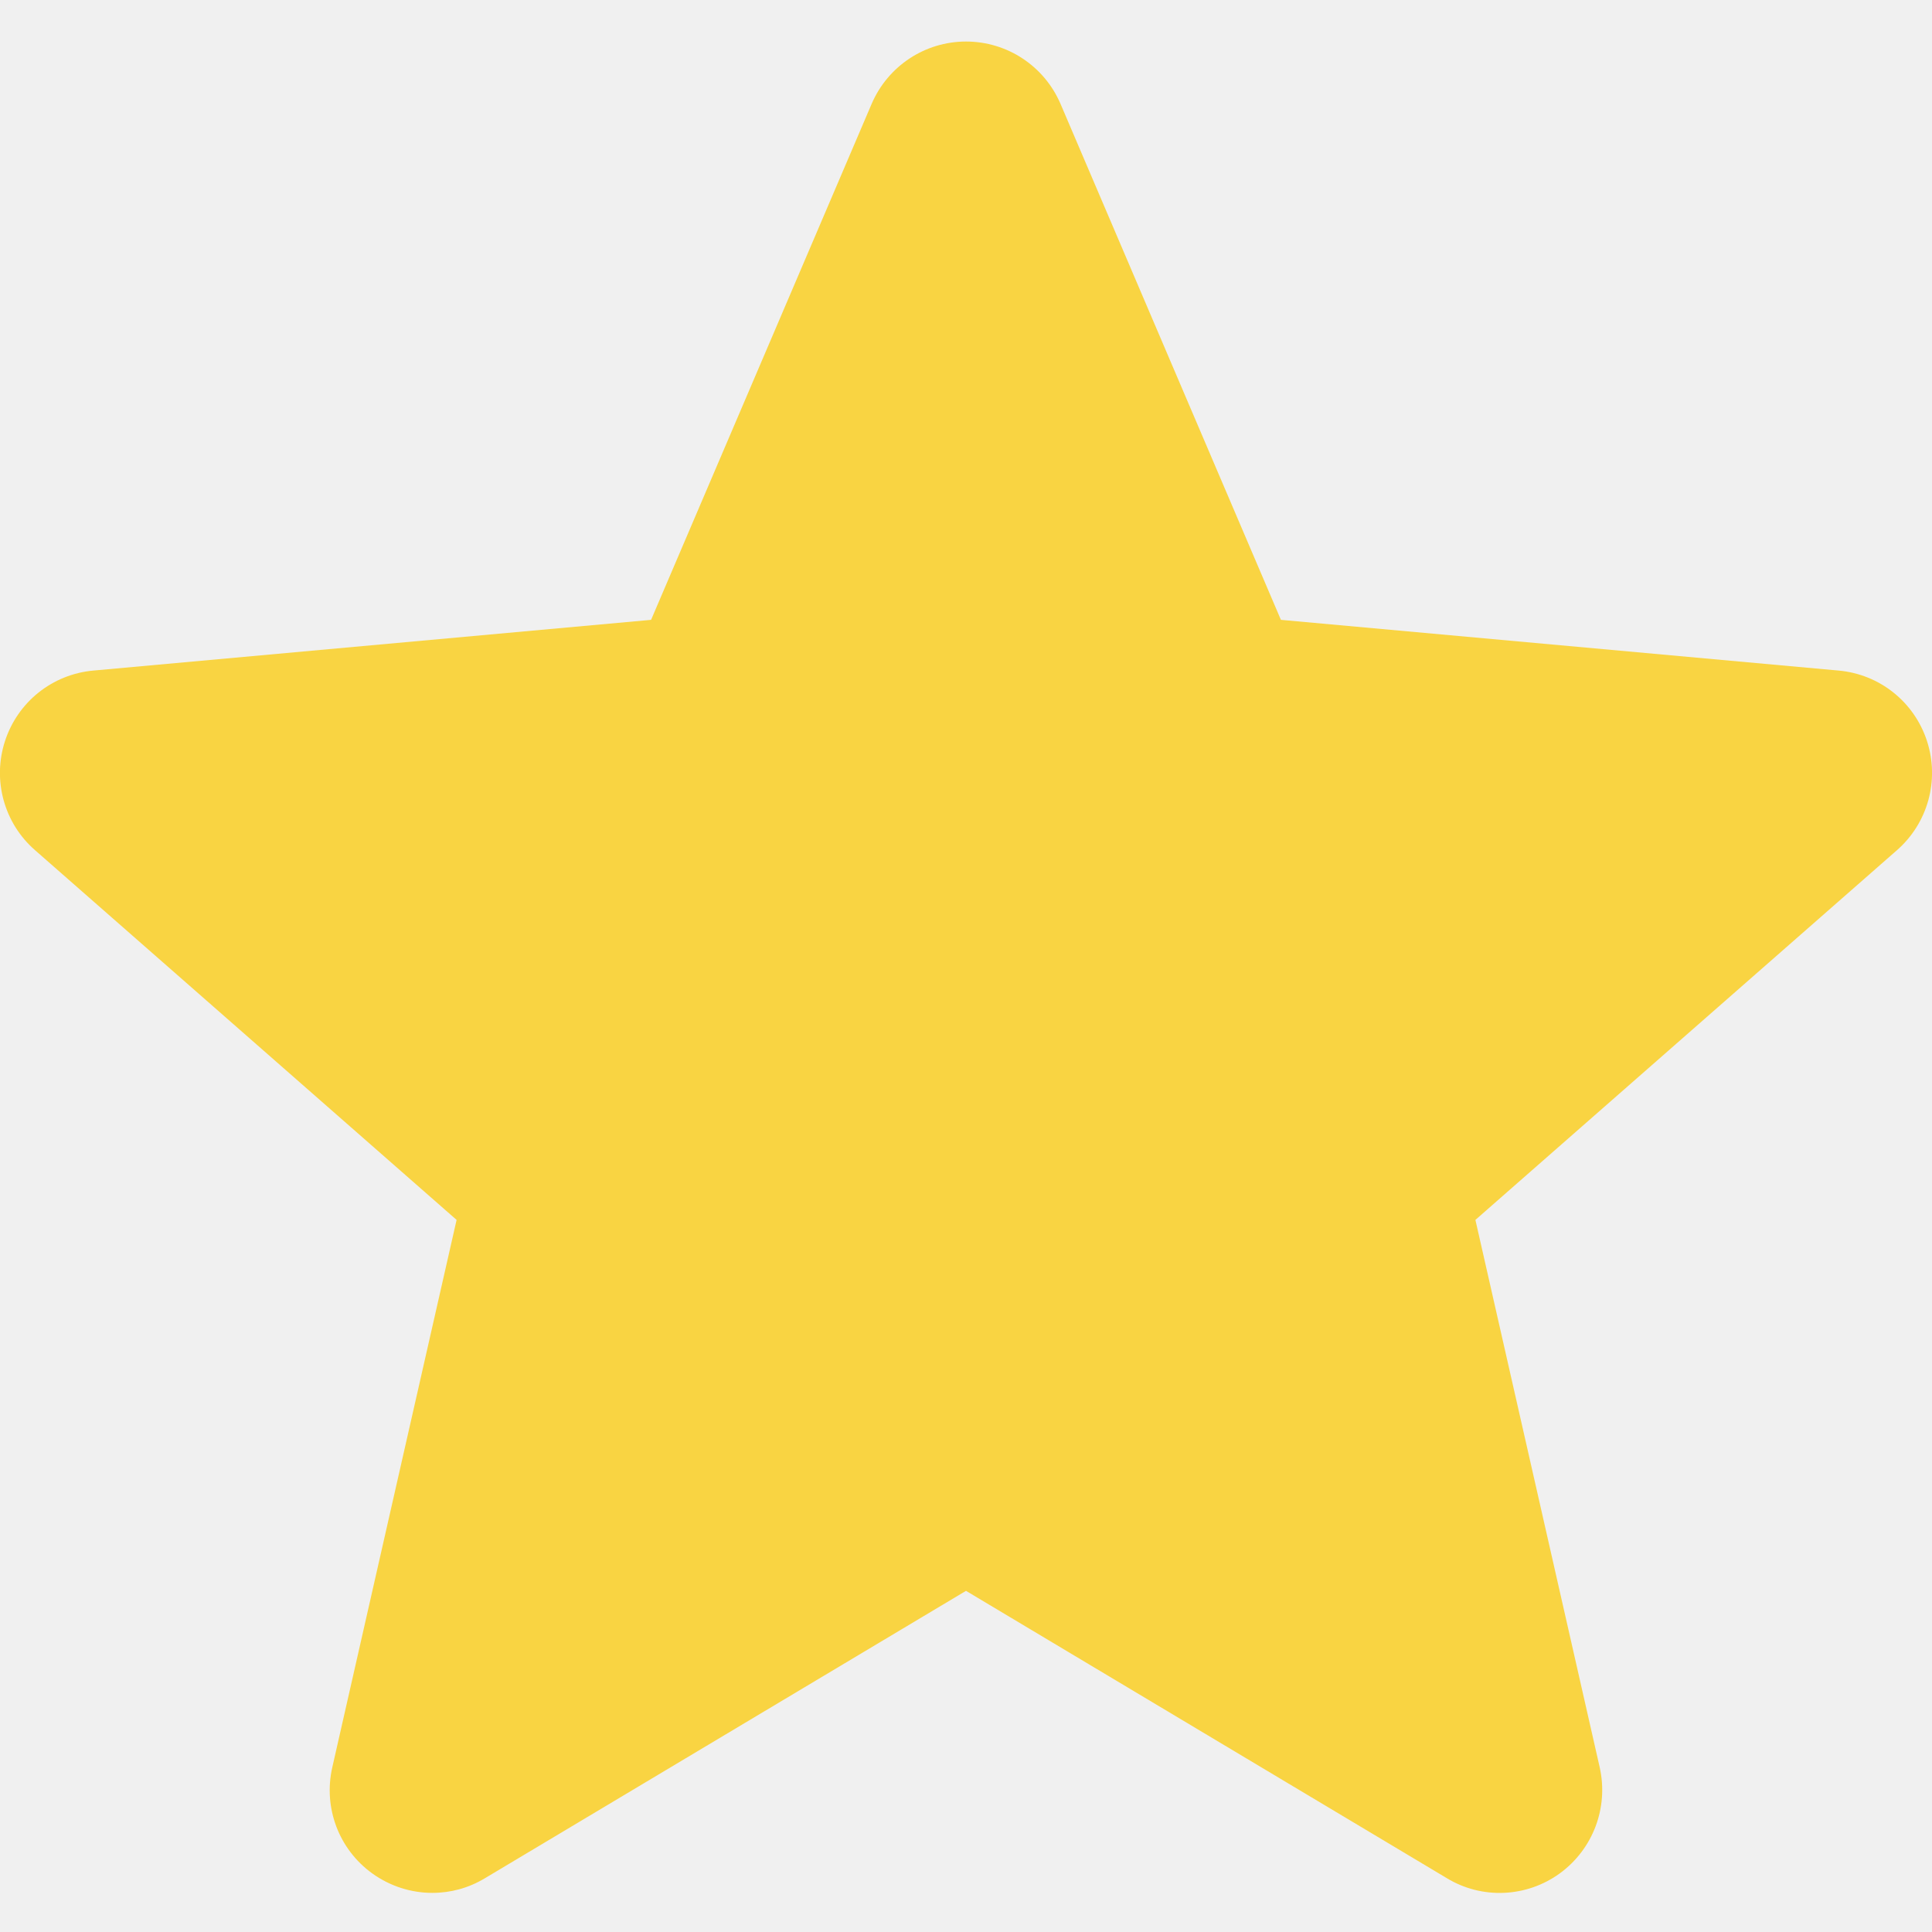
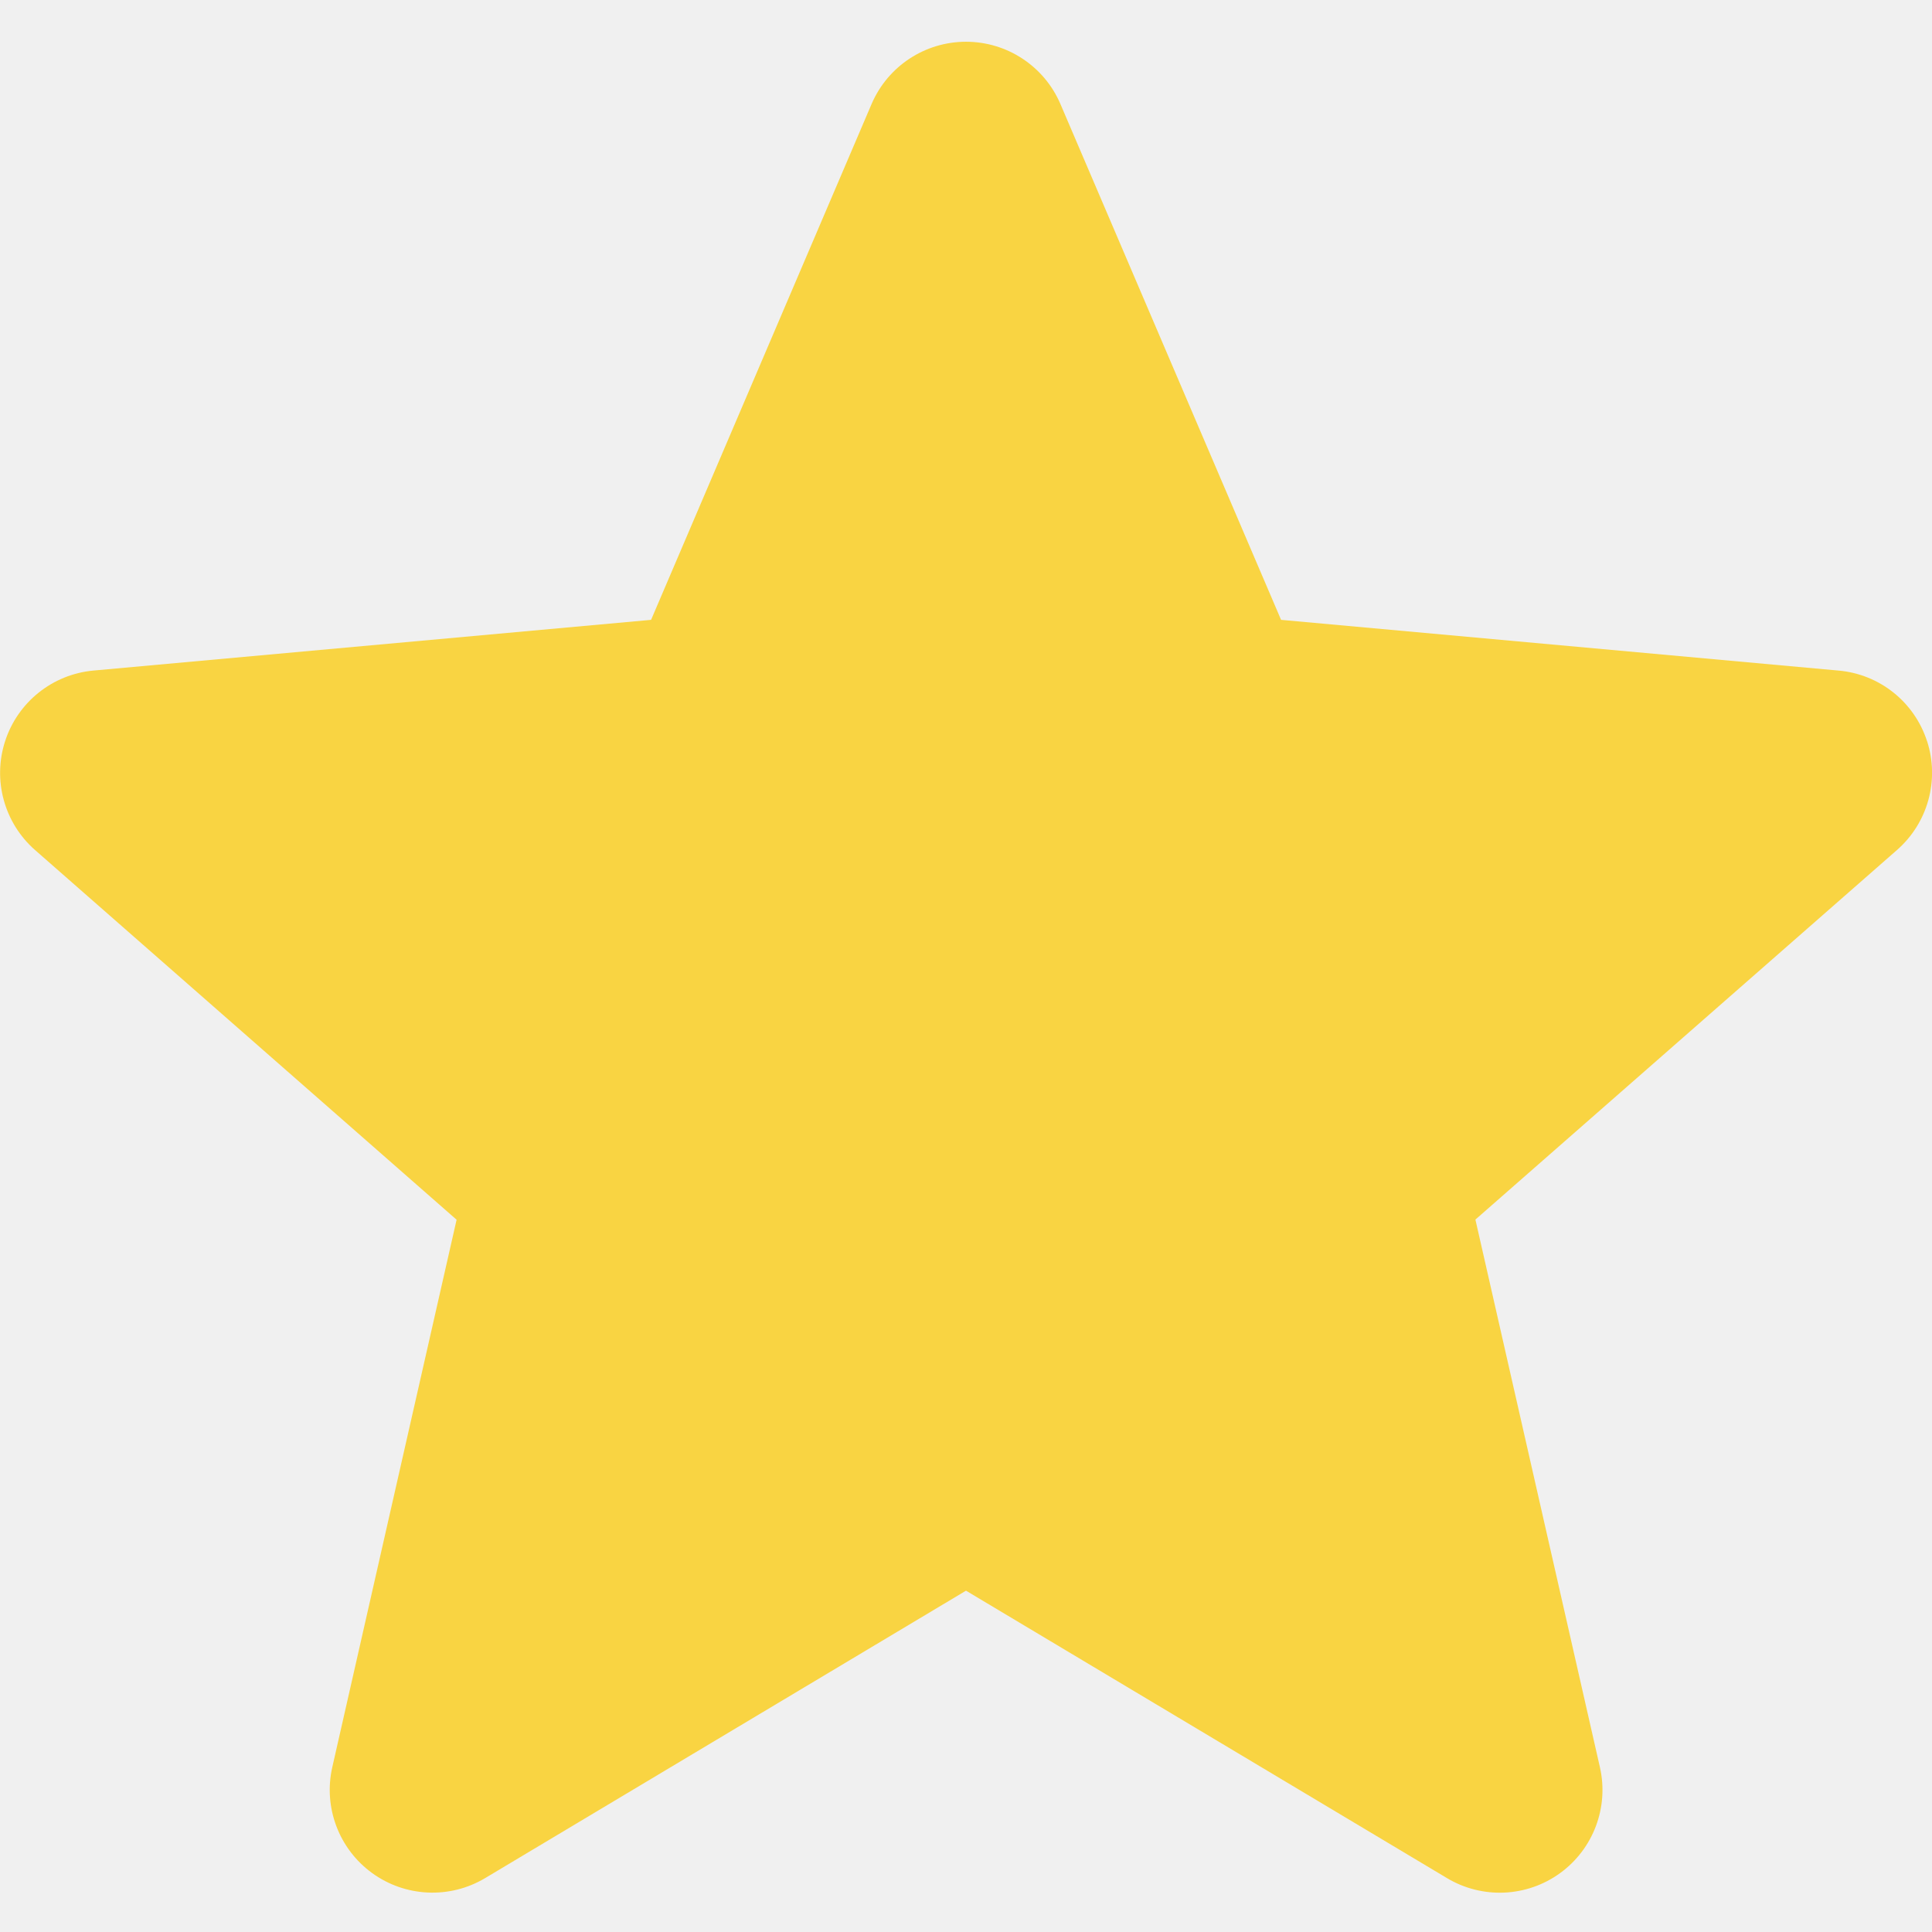
- <svg xmlns="http://www.w3.org/2000/svg" width="12" height="12" viewBox="0 0 12 12" fill="none">
+ <svg xmlns="http://www.w3.org/2000/svg" width="12" height="12" fill="none">
  <g id="icons" clip-path="url(#clip0_114_9488)">
-     <path id="Vector" d="M11.969 4.603C11.89 4.36 11.675 4.188 11.42 4.165L7.956 3.85L6.587 0.645C6.486 0.41 6.256 0.258 6 0.258C5.745 0.258 5.515 0.41 5.414 0.645L4.044 3.85L0.58 4.165C0.325 4.188 0.11 4.36 0.031 4.603C-0.048 4.846 0.025 5.113 0.218 5.281L2.836 7.577L2.064 10.977C2.007 11.227 2.104 11.486 2.312 11.636C2.423 11.716 2.554 11.757 2.685 11.757C2.799 11.757 2.911 11.727 3.012 11.666L6 9.881L8.987 11.666C9.205 11.798 9.481 11.786 9.688 11.636C9.895 11.485 9.992 11.227 9.936 10.977L9.164 7.577L11.782 5.281C11.974 5.113 12.048 4.847 11.969 4.603Z" fill="#F9D442" />
+     <path id="Vector" d="M11.969 4.603a.636.636 0 00-.55-.438L7.957 3.85 6.586.645a.638.638 0 00-1.172 0L4.044 3.85.58 4.165A.638.638 0 00.218 5.28l2.618 2.296-.772 3.4a.638.638 0 00.948.69L6 9.88l2.987 1.785a.638.638 0 00.95-.69l-.773-3.4 2.618-2.295a.638.638 0 00.187-.678z" fill="#F9D442" />
  </g>
  <defs>
    <clipPath id="clip0_114_9488">
-       <rect width="12" height="12" fill="white" />
+       <path fill="#fff" d="M0 0h12v12H0z" />
    </clipPath>
  </defs>
</svg>
